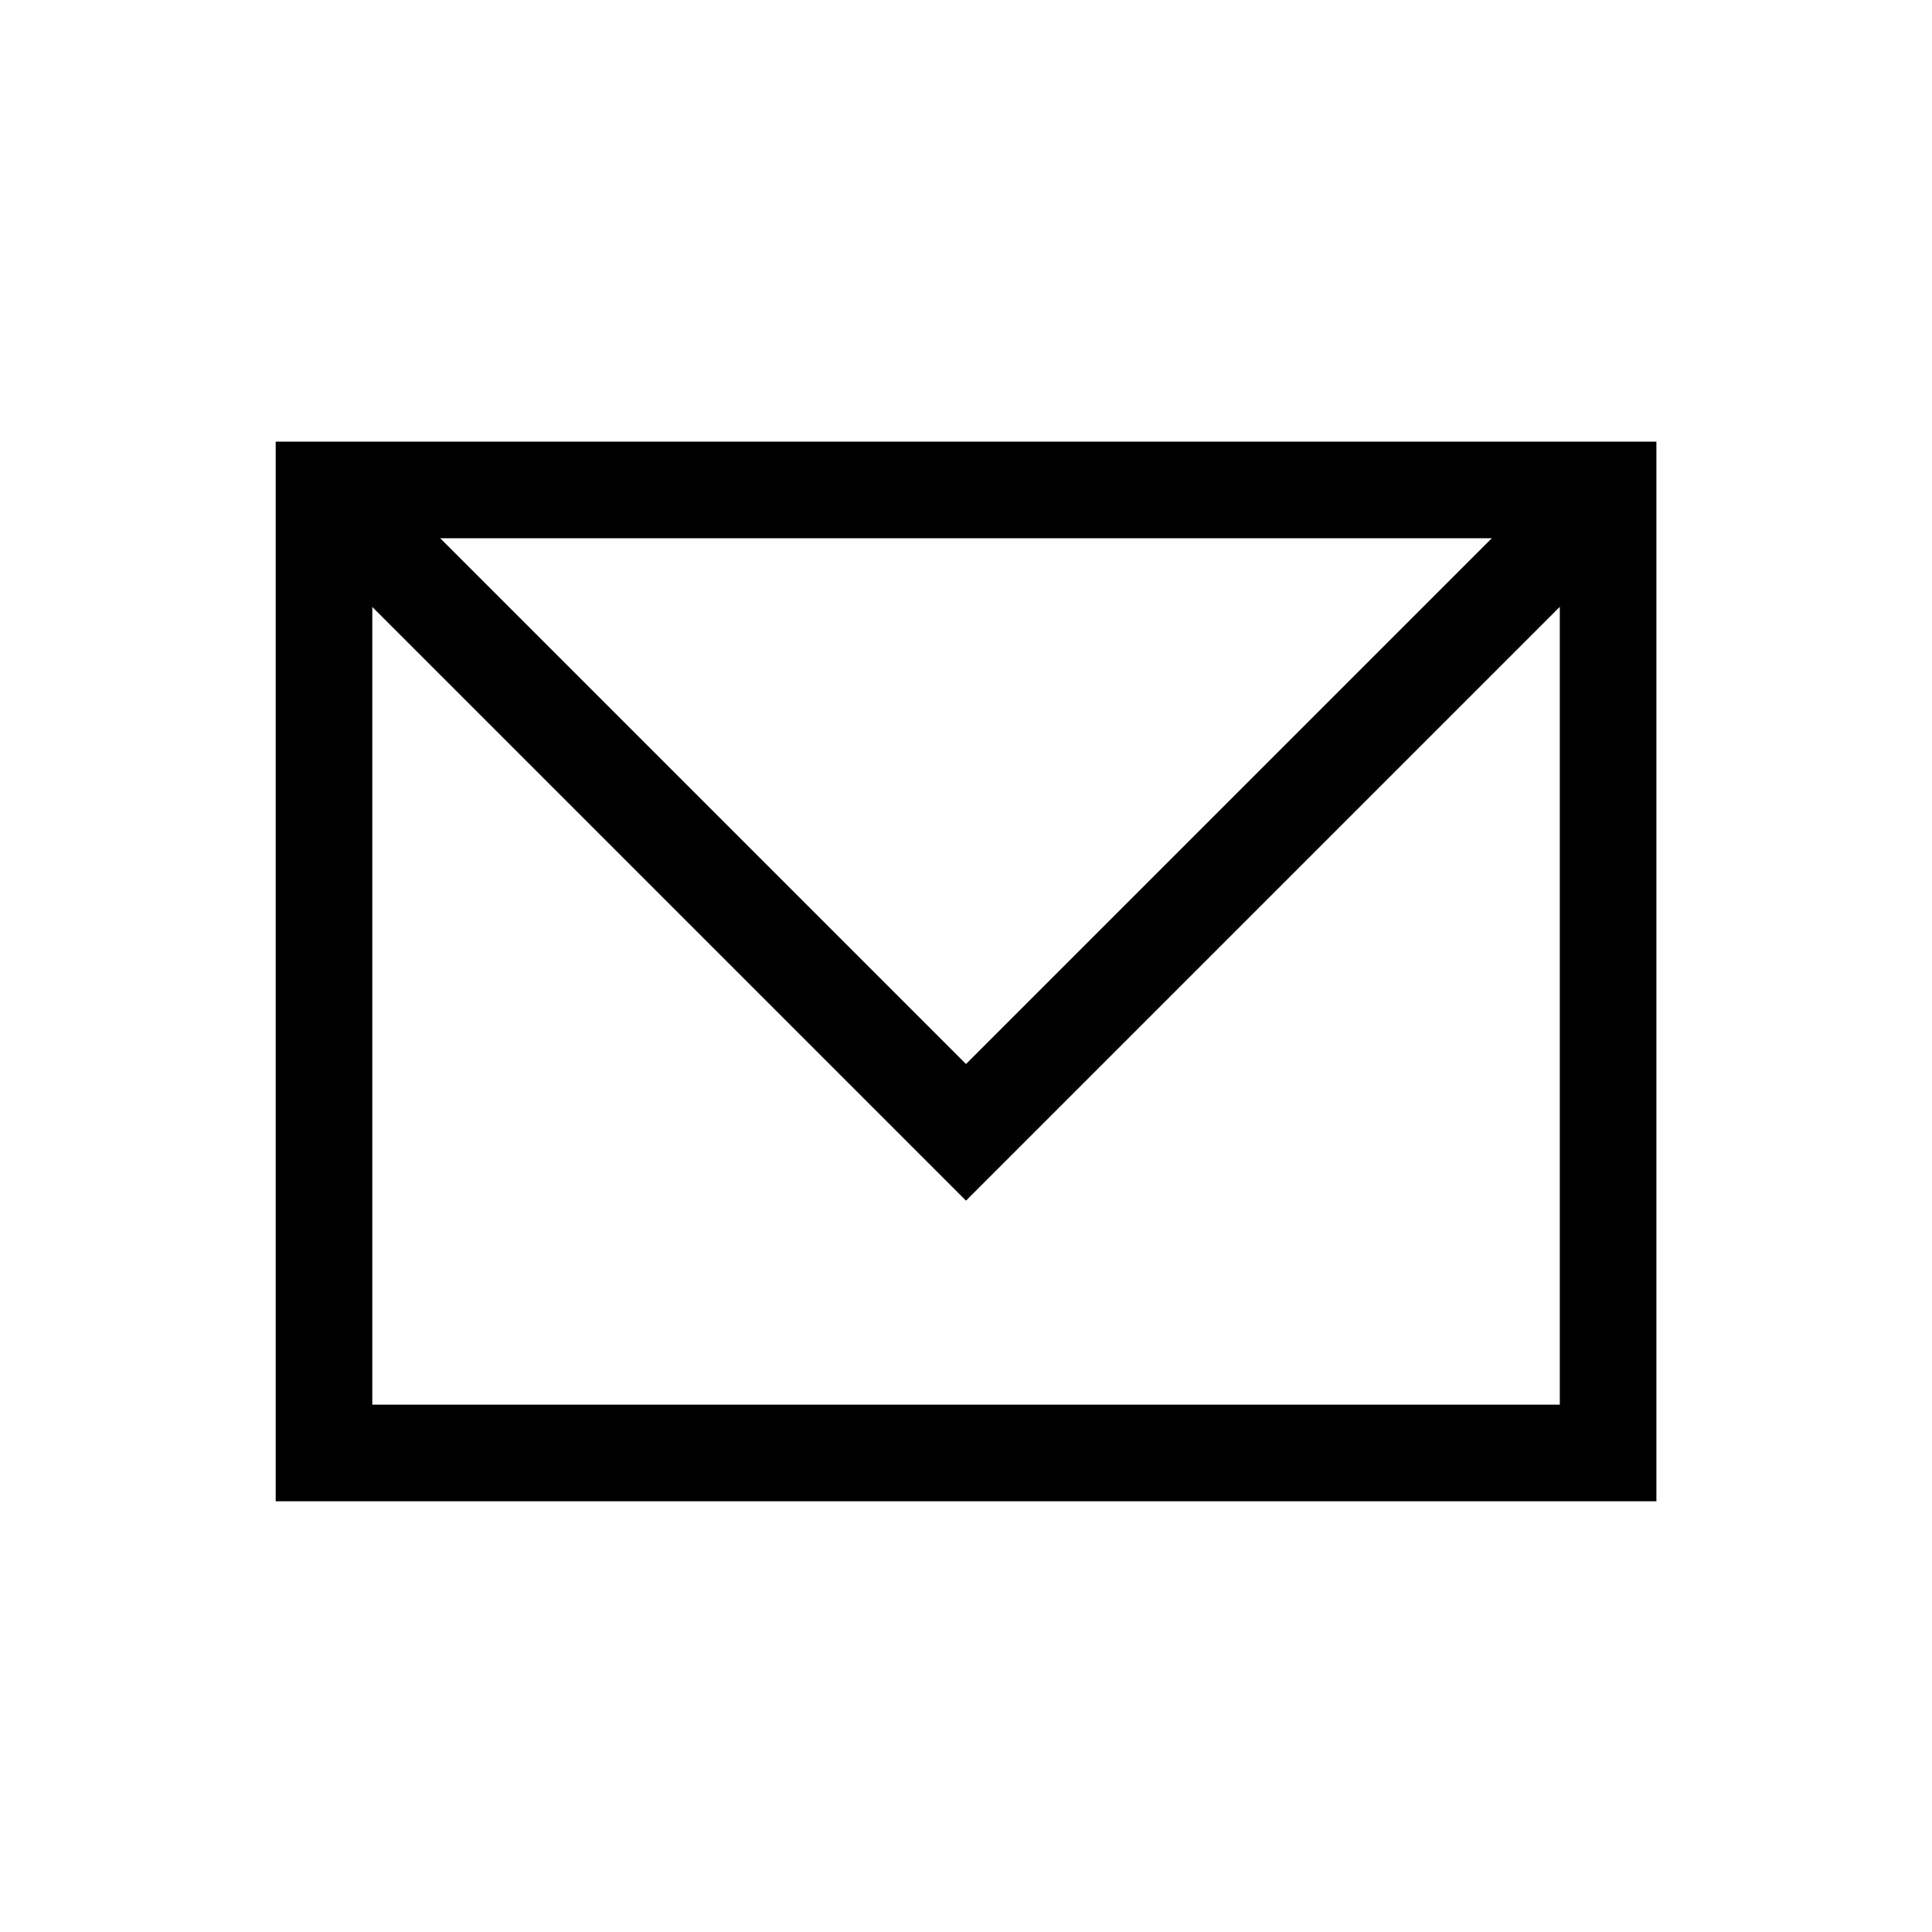
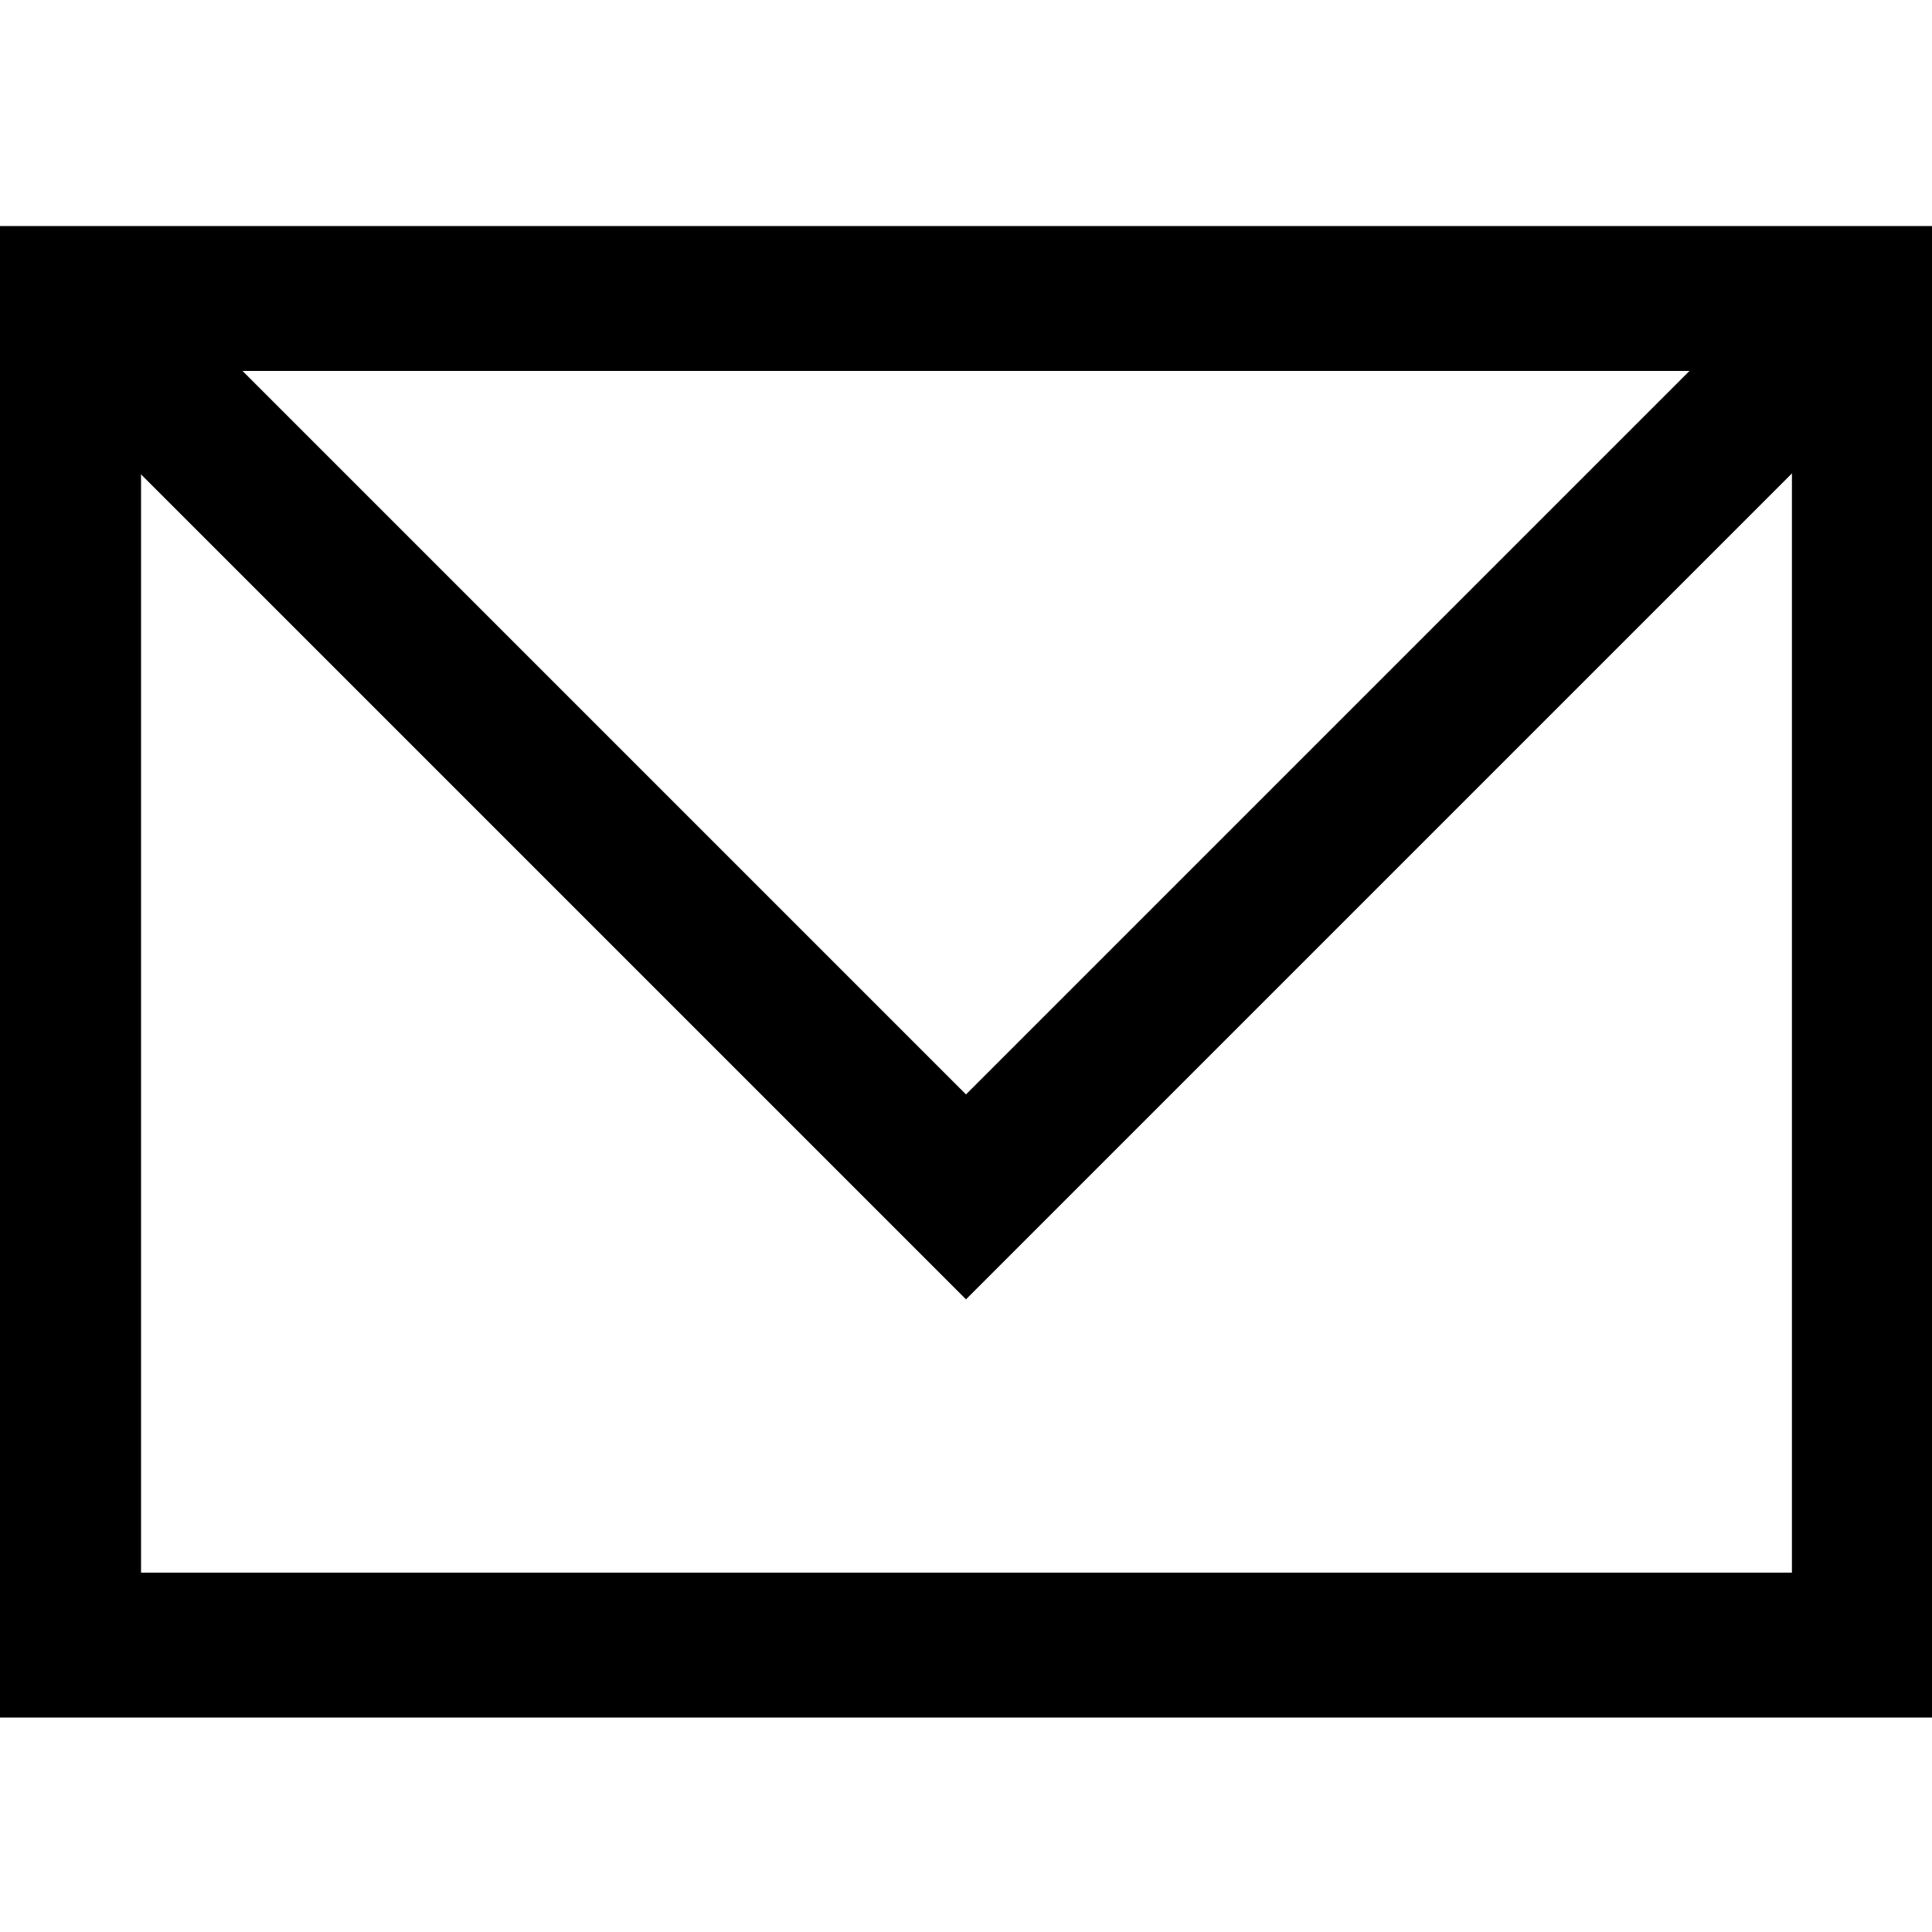
- <svg xmlns="http://www.w3.org/2000/svg" viewBox="0 0 200 200">
-   <defs>
-     <style>.a {stroke-width: 10px;}</style>
-   </defs>
-   <rect stroke="currentColor" fill="none" target="_blank" class="a" x="33.54" y="50.72" width="132.93" height="99.69" />
-   <polyline stroke="currentColor" fill="none" class="a" points="166.5 50.72 100 117.22 33.5 50.72" />
+ <svg version="1.1" viewBox="0 0 200 200">
+   <style type="text/css">
+ 	.st0{fill:none;stroke-width:15;}
+ </style>
+   <rect stroke="currentColor" x="7.1" y="30.9" class="st0" width="185.9" height="139.4" />
+   <polyline stroke="currentColor" class="st0" points="193,30.9 100,123.9 7,30.9 " />
</svg>
